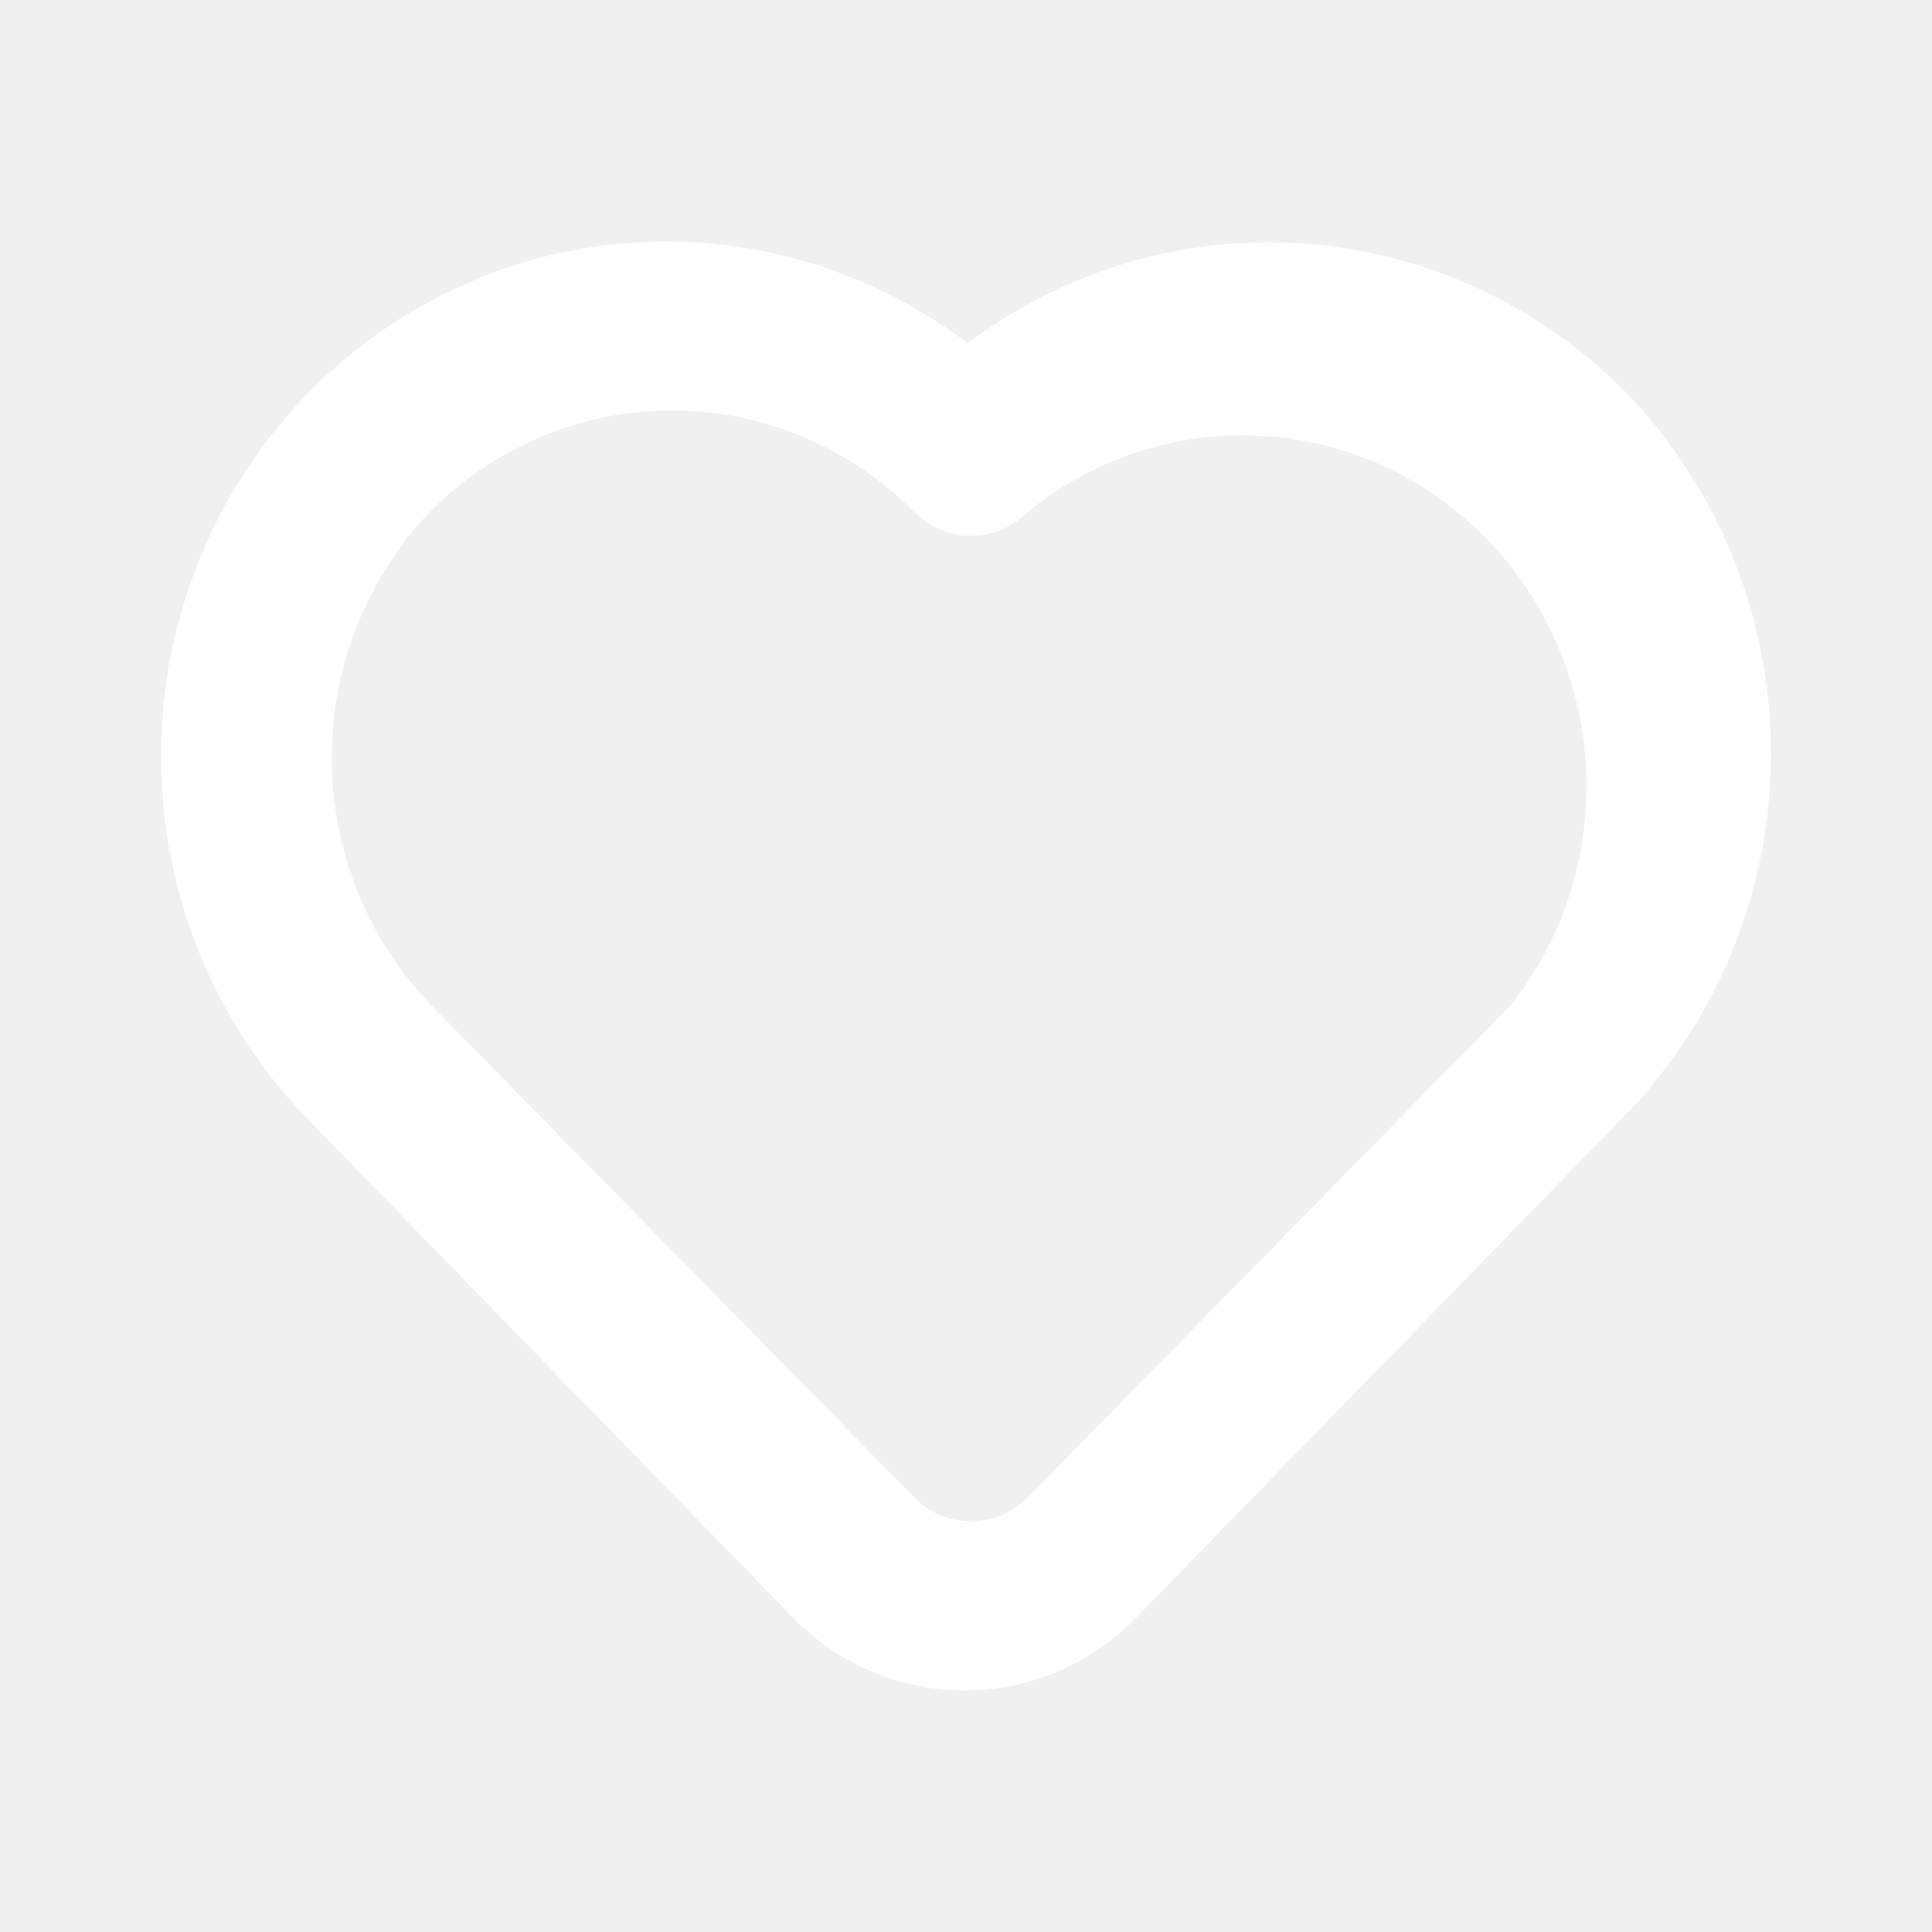
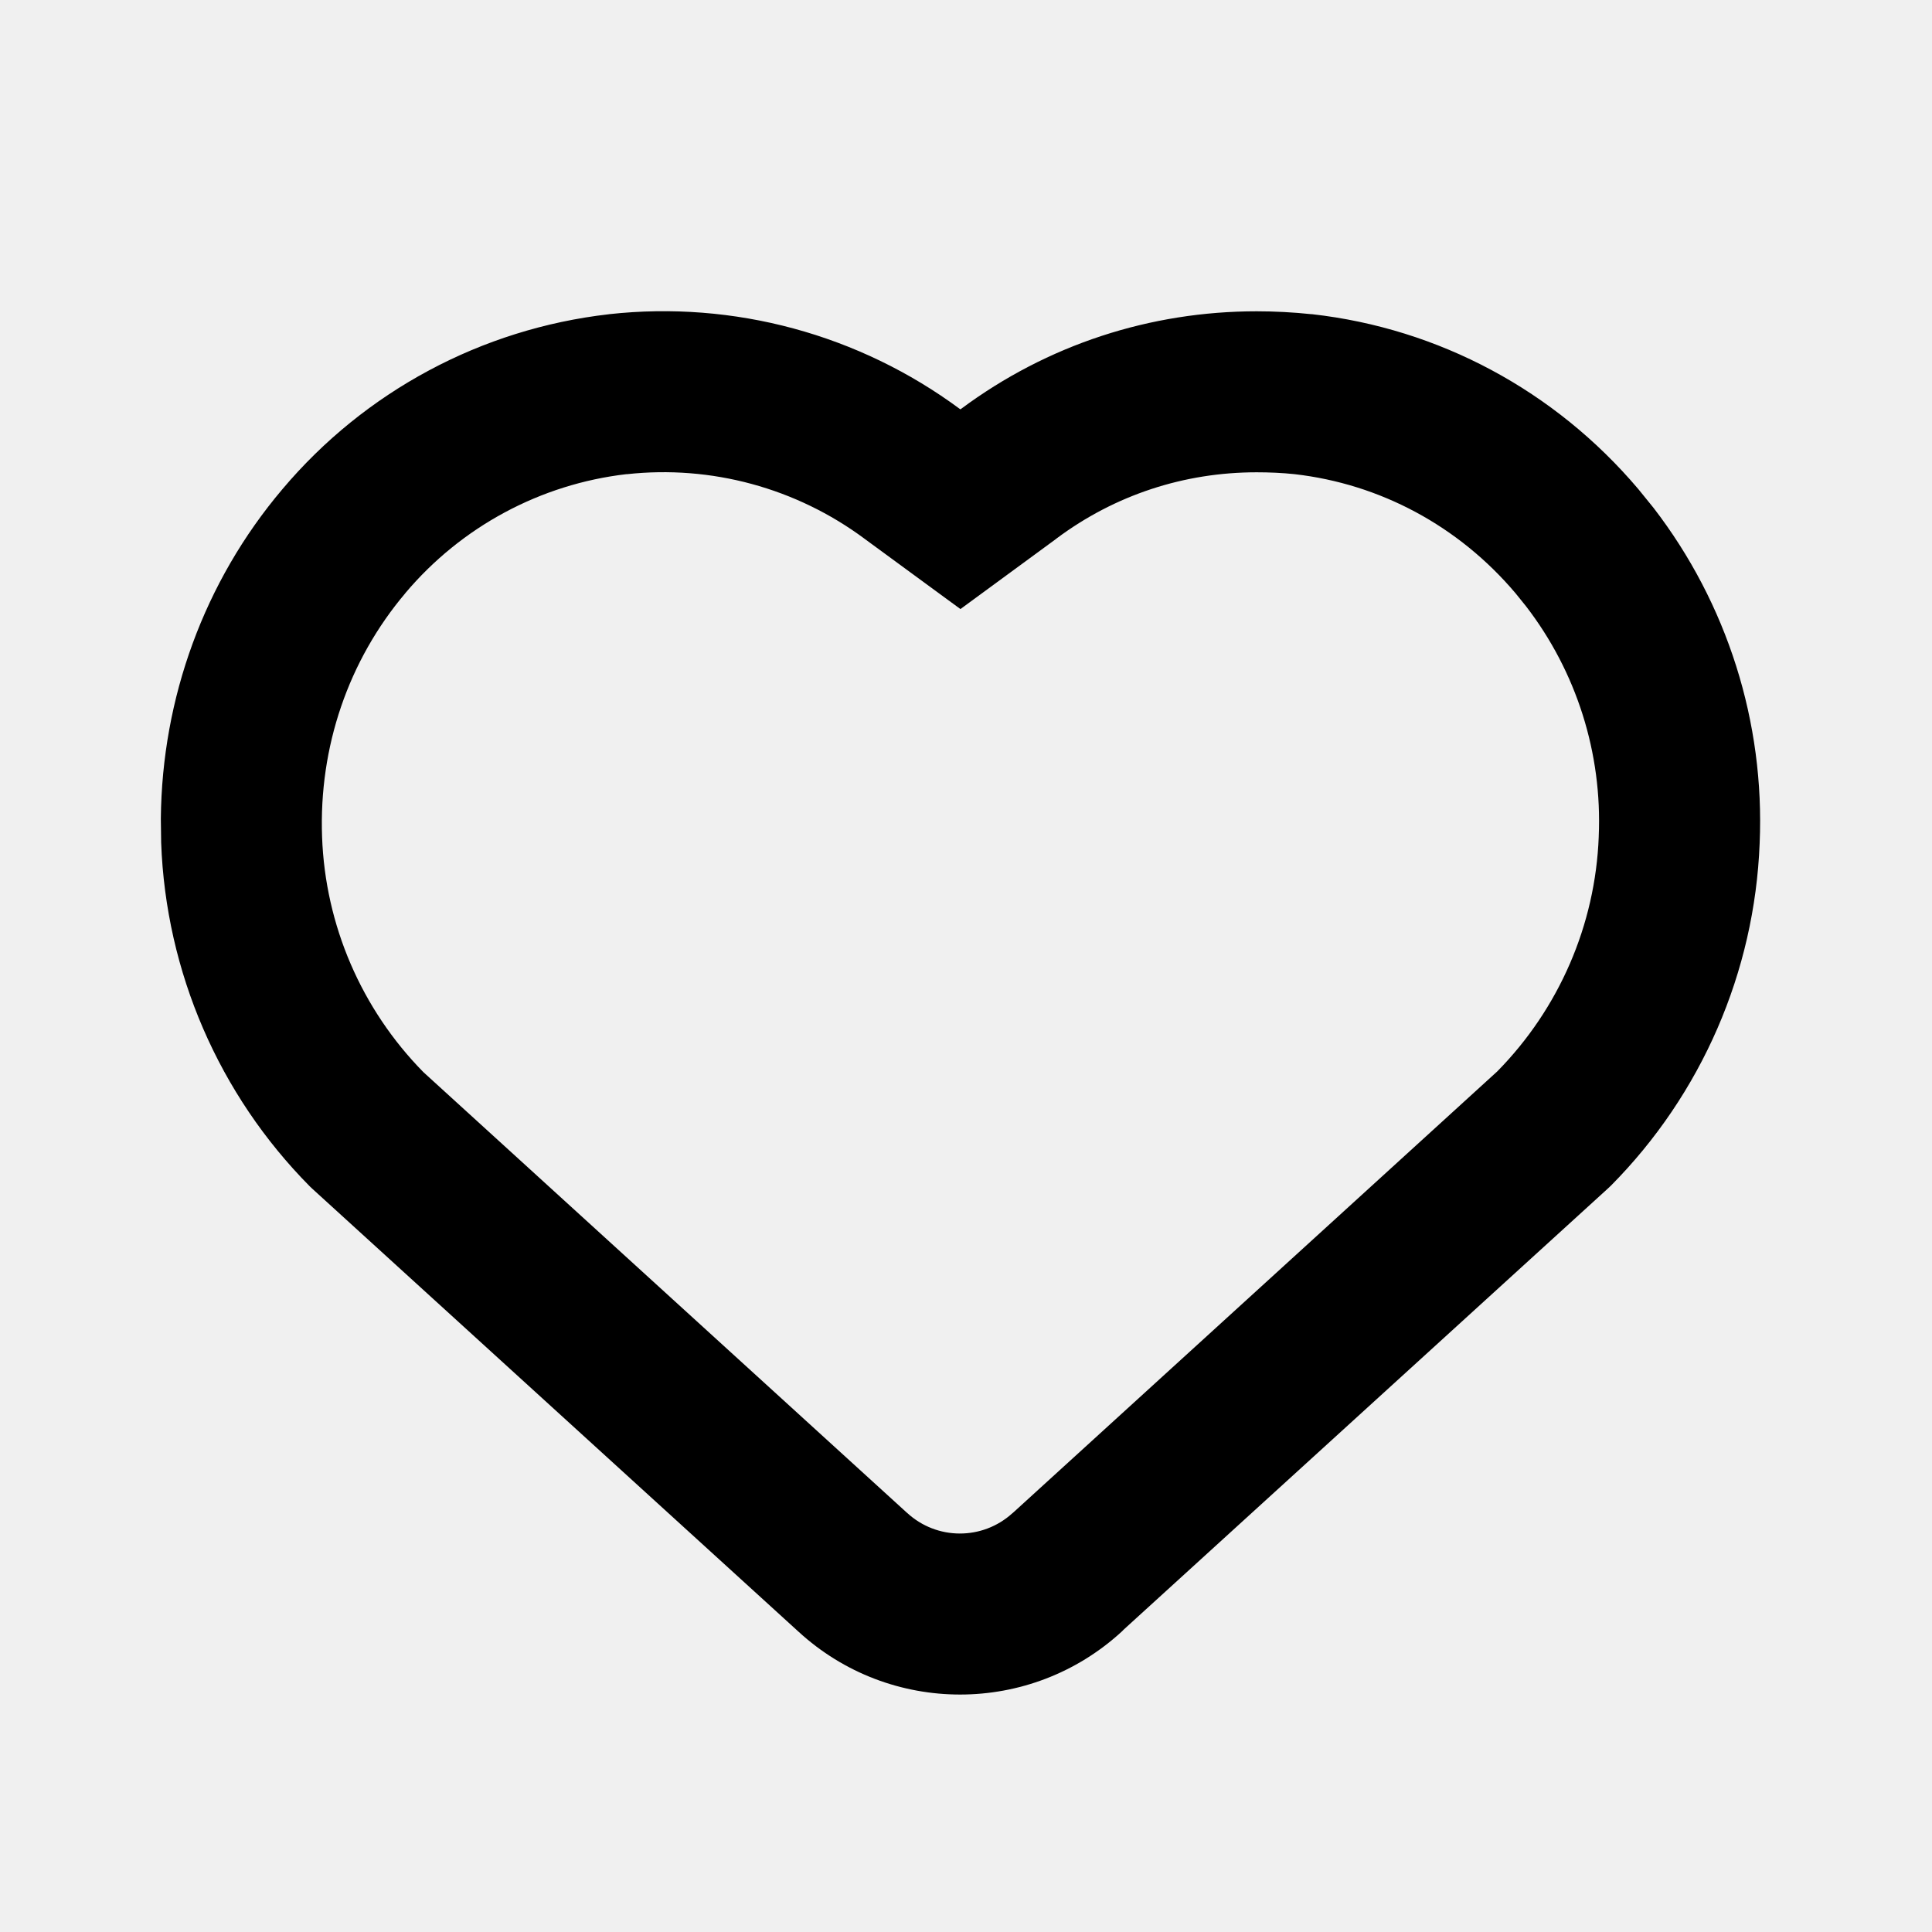
<svg xmlns="http://www.w3.org/2000/svg" width="24" height="24" viewBox="0 0 24 24" fill="none">
-   <path d="M20.19 4.866C19.123 3.789 17.713 3.137 16.215 3.027C14.717 2.916 13.23 3.355 12.022 4.264C10.748 3.299 9.163 2.861 7.585 3.039C6.008 3.217 4.555 3.997 3.519 5.223C2.484 6.449 1.943 8.029 2.005 9.646C2.067 11.262 2.728 12.794 3.854 13.934L9.86 20.105C10.423 20.678 11.186 21 11.982 21C12.778 21 13.541 20.678 14.104 20.105L20.11 13.934C20.701 13.345 21.173 12.643 21.497 11.867C21.822 11.092 21.992 10.259 22 9.417C22.007 8.574 21.851 7.738 21.541 6.957C21.23 6.176 20.771 5.465 20.19 4.866ZM18.779 12.475L12.773 18.595C12.68 18.691 12.569 18.767 12.447 18.819C12.325 18.87 12.194 18.897 12.062 18.897C11.93 18.897 11.799 18.87 11.677 18.819C11.555 18.767 11.444 18.691 11.351 18.595L5.345 12.475C4.56 11.658 4.121 10.559 4.121 9.415C4.121 8.271 4.56 7.173 5.345 6.355C6.145 5.55 7.224 5.099 8.348 5.099C9.472 5.099 10.551 5.55 11.351 6.355C11.444 6.451 11.555 6.526 11.677 6.578C11.799 6.63 11.93 6.657 12.062 6.657C12.194 6.657 12.325 6.63 12.447 6.578C12.569 6.526 12.68 6.451 12.773 6.355C13.594 5.689 14.628 5.354 15.676 5.415C16.724 5.475 17.714 5.927 18.456 6.683C19.199 7.44 19.642 8.448 19.701 9.517C19.761 10.585 19.432 11.638 18.779 12.475Z" fill="white" />
+   <path d="M15.611 3.867C15.833 3.867 16.067 3.879 16.291 3.903H16.299C17.873 4.08 19.315 4.851 20.352 6.076L20.541 6.309C21.456 7.497 21.924 8.972 21.859 10.476C21.797 12.074 21.138 13.592 20.012 14.728L19.994 14.745L19.975 14.763L13.954 20.248L13.952 20.251L13.938 20.265C12.802 21.311 11.055 21.312 9.918 20.268L3.886 14.773L3.849 14.738C2.719 13.597 2.06 12.073 2.002 10.469L1.998 10.169C2.012 8.673 2.535 7.226 3.508 6.077C4.532 4.862 5.982 4.085 7.561 3.904L7.566 3.903C9.116 3.732 10.673 4.154 11.926 5.082L11.93 5.084L11.935 5.082C13.012 4.28 14.291 3.867 15.611 3.867ZM15.611 5.867C14.712 5.867 13.851 6.147 13.124 6.69L13.117 6.696L11.931 7.566L10.744 6.696L10.739 6.692C9.89 6.062 8.835 5.775 7.784 5.891L7.783 5.89C6.713 6.014 5.731 6.543 5.036 7.367L5.035 7.369C4.327 8.206 3.96 9.28 4.001 10.396C4.04 11.493 4.49 12.536 5.26 13.319L11.265 18.791L11.269 18.794C11.638 19.134 12.204 19.135 12.575 18.799L12.579 18.796L12.596 18.781L18.6 13.309C19.368 12.528 19.818 11.49 19.86 10.395V10.389C19.905 9.357 19.584 8.345 18.956 7.53L18.826 7.369C18.118 6.532 17.142 6.011 16.08 5.89C15.929 5.874 15.766 5.867 15.611 5.867Z" fill="currentColor" />
</svg>
